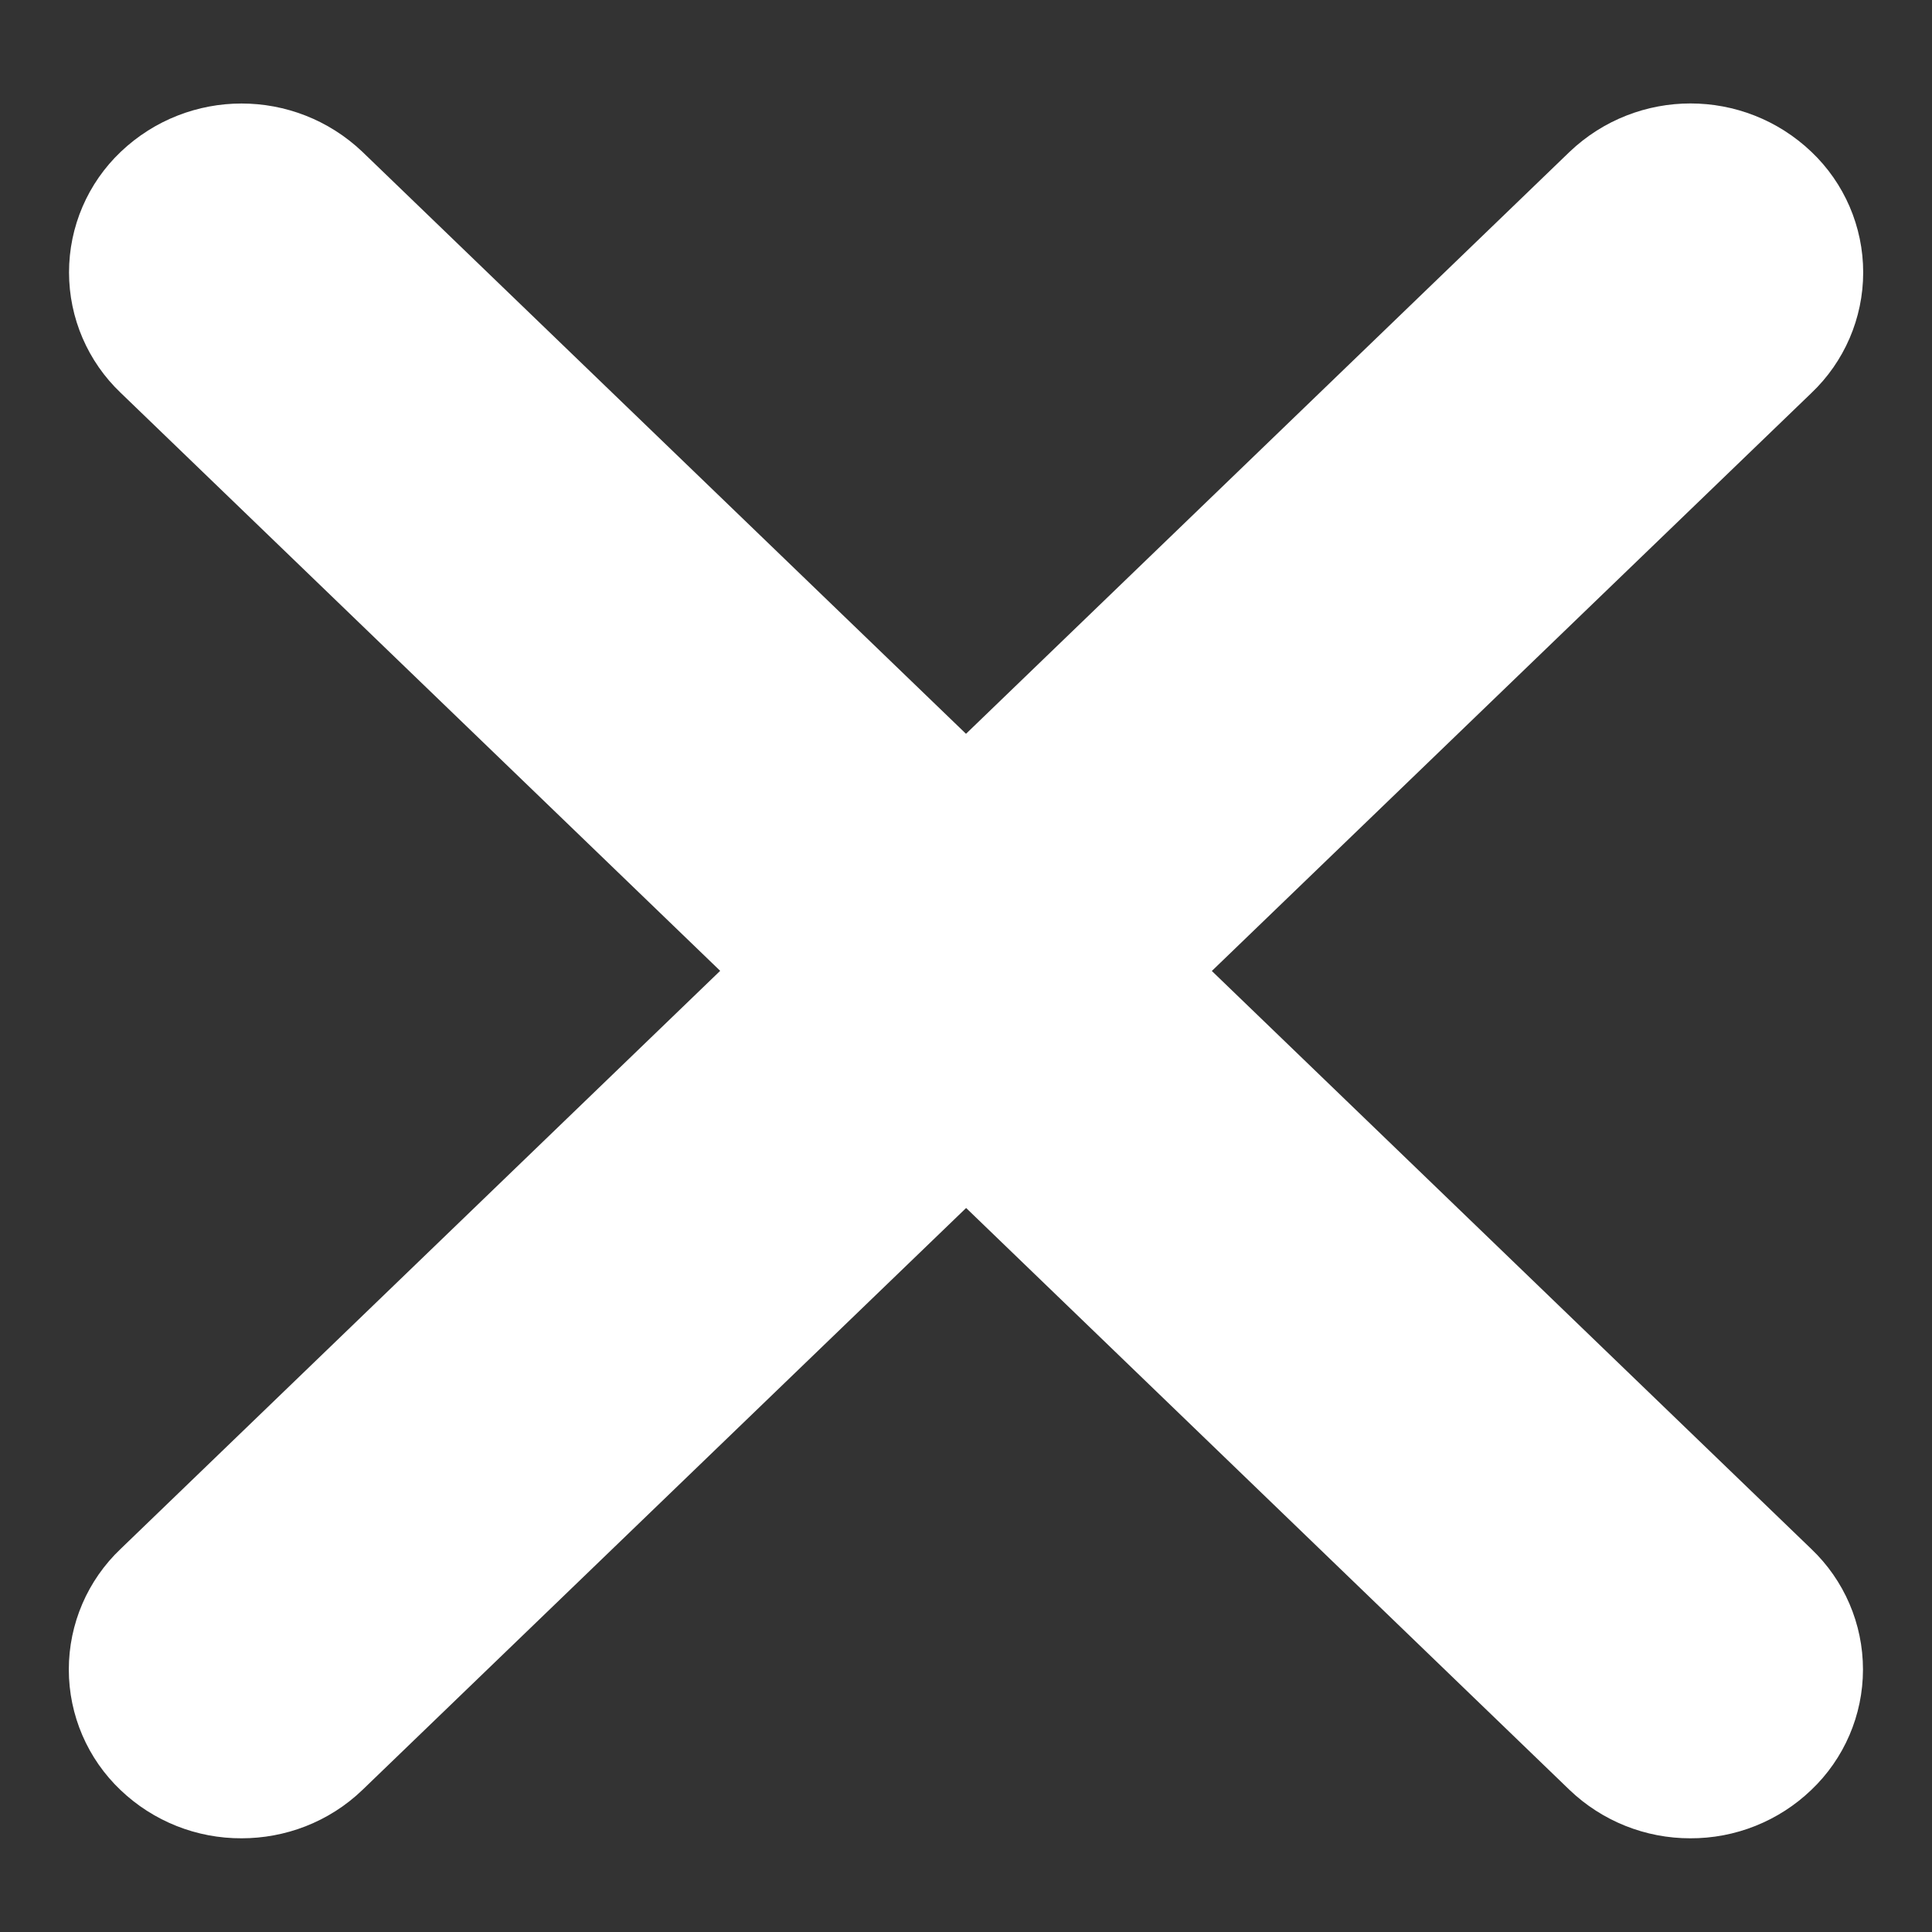
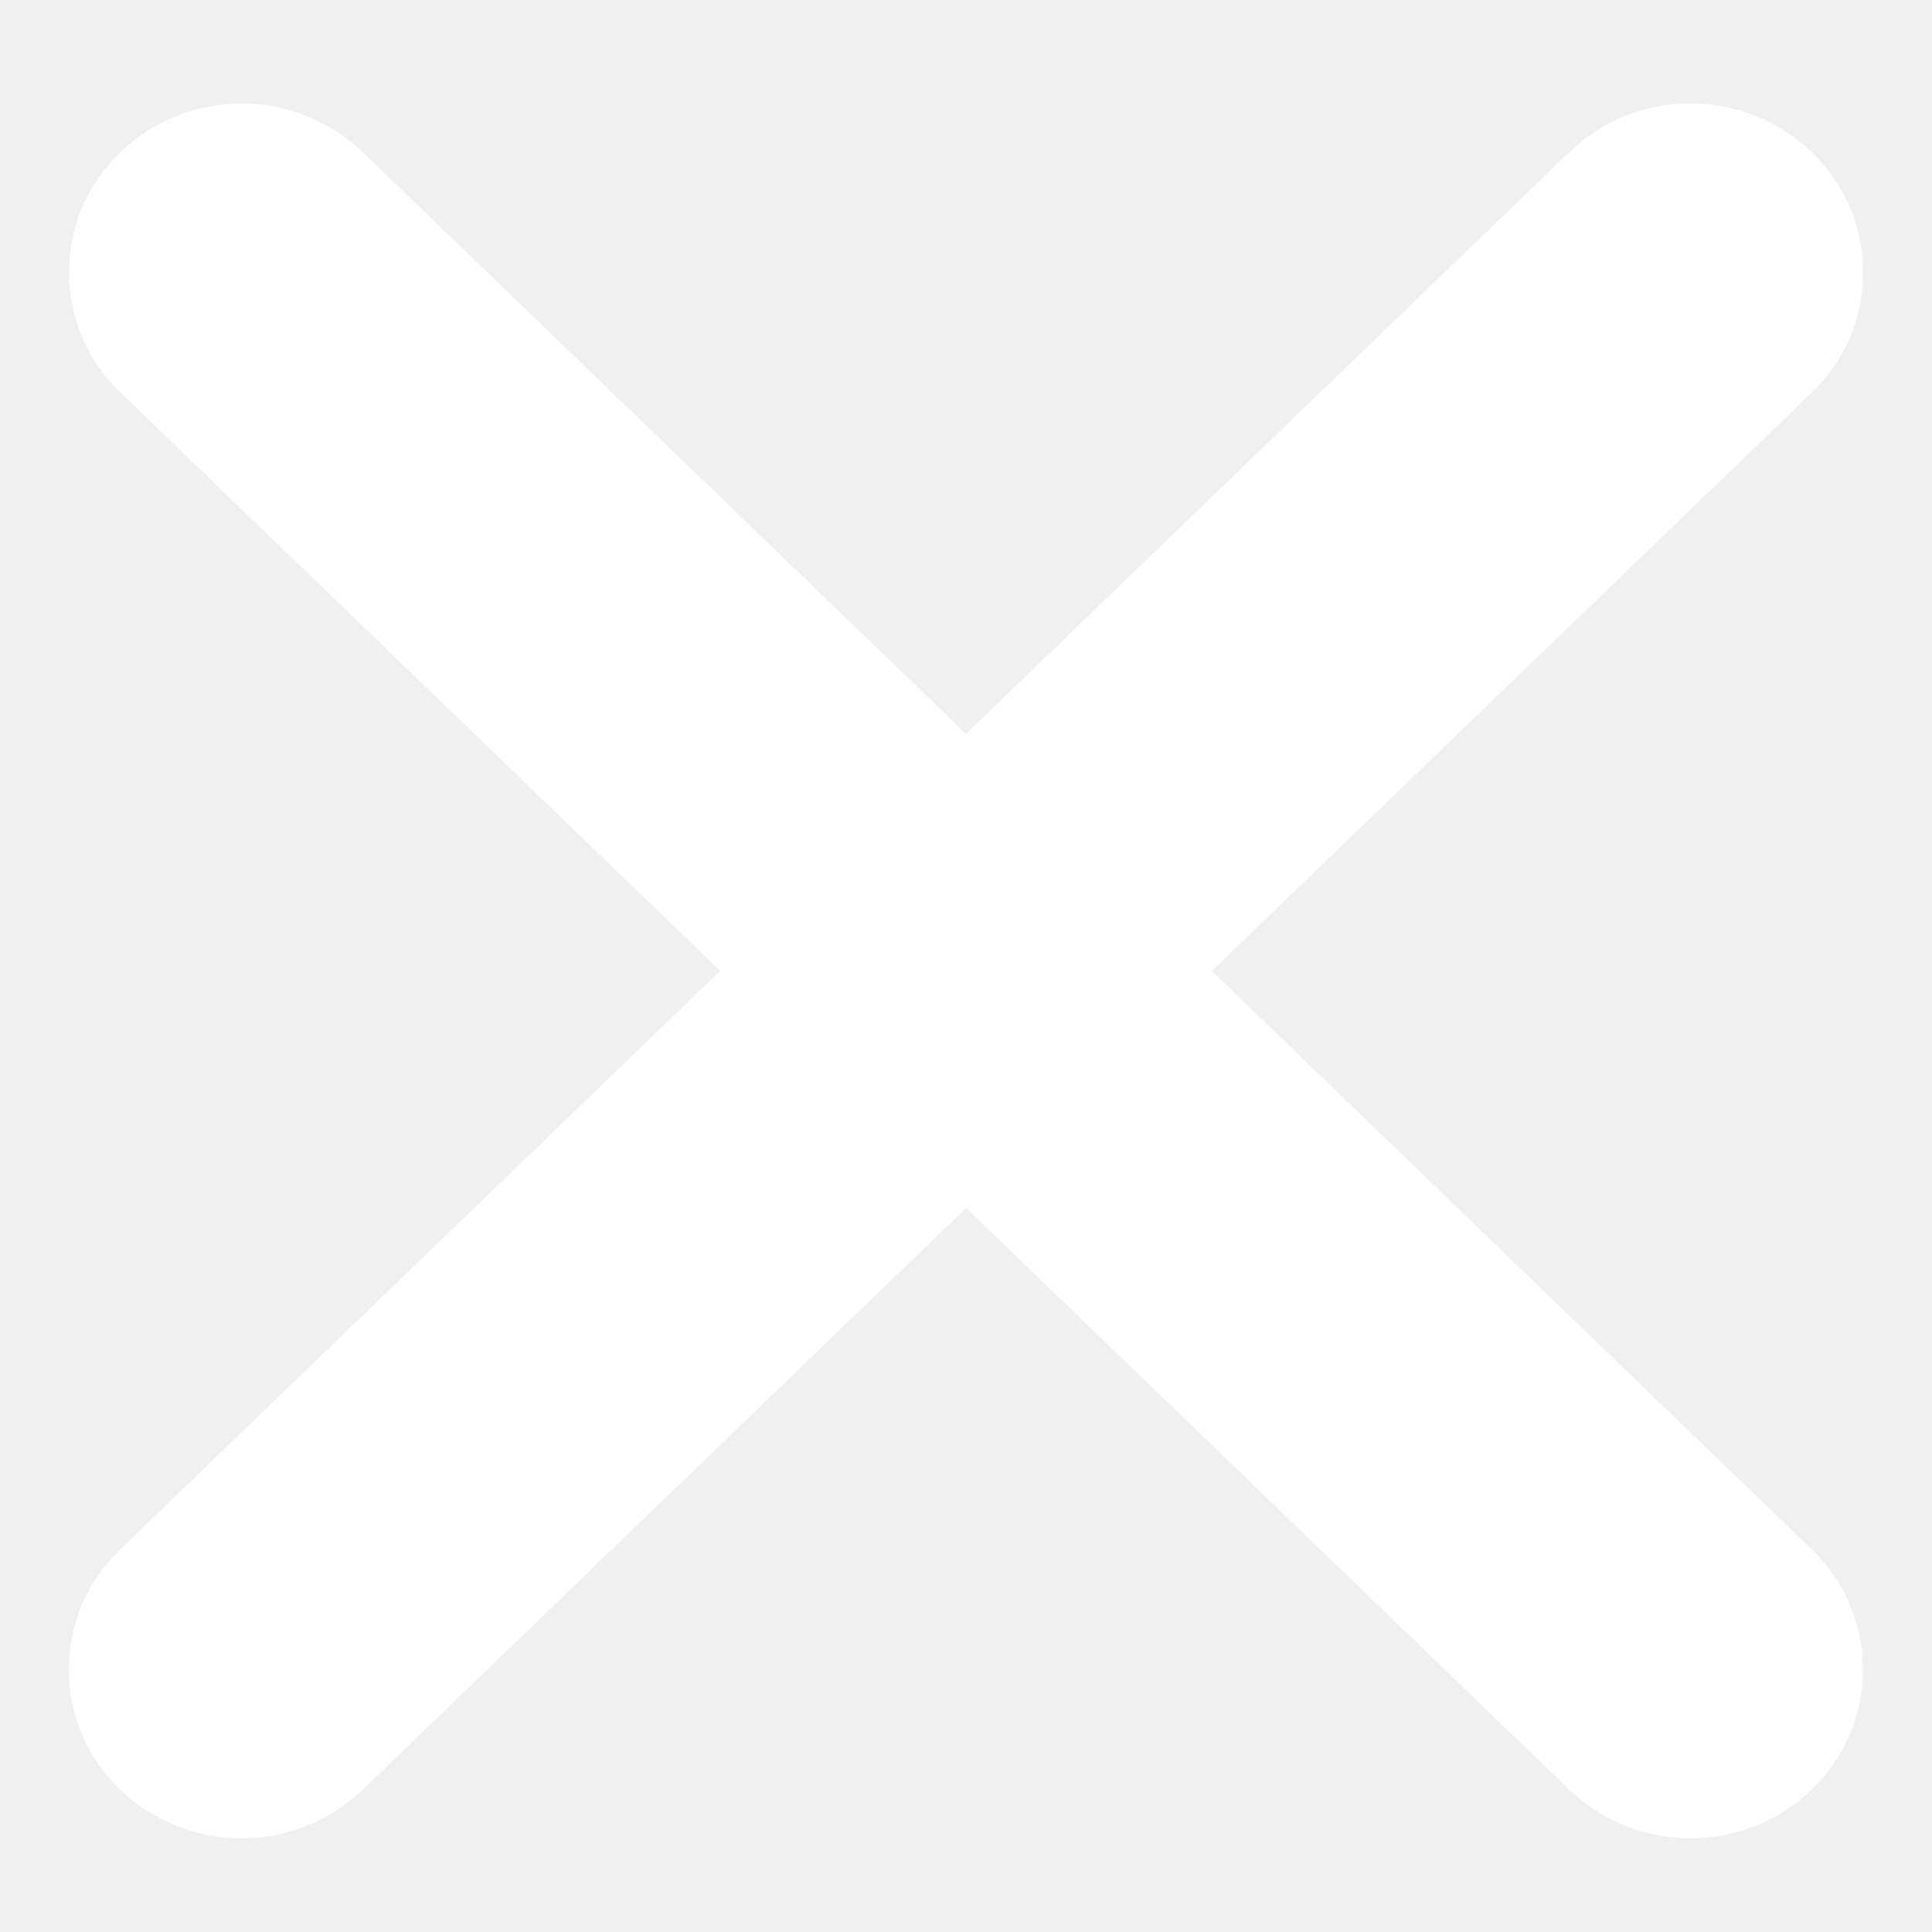
<svg xmlns="http://www.w3.org/2000/svg" width="14" height="14">
  <g fill="none" fill-rule="evenodd">
-     <path fill="#333" d="M-70-407h748V803H-70z" />
+     <path fill="transparent" d="M-70-407h748V803H-70z" />
    <path d="M8.061 7.036l4.72-4.55a.705.705 0 0 0 0-1.024.77.77 0 0 0-1.062 0L7 6.012l-4.719-4.55a.77.77 0 0 0-1.061 0 .705.705 0 0 0 0 1.023l4.719 4.55-4.72 4.551a.705.705 0 0 0 0 1.024.763.763 0 0 0 .531.211c.192 0 .384-.07.531-.212l4.72-4.55 4.718 4.55a.763.763 0 0 0 .53.212.76.76 0 0 0 .531-.212.705.705 0 0 0 0-1.023l-4.719-4.55z" fill="#FFF" fill-rule="nonzero" stroke="#FFF" />
  </g>
</svg>
